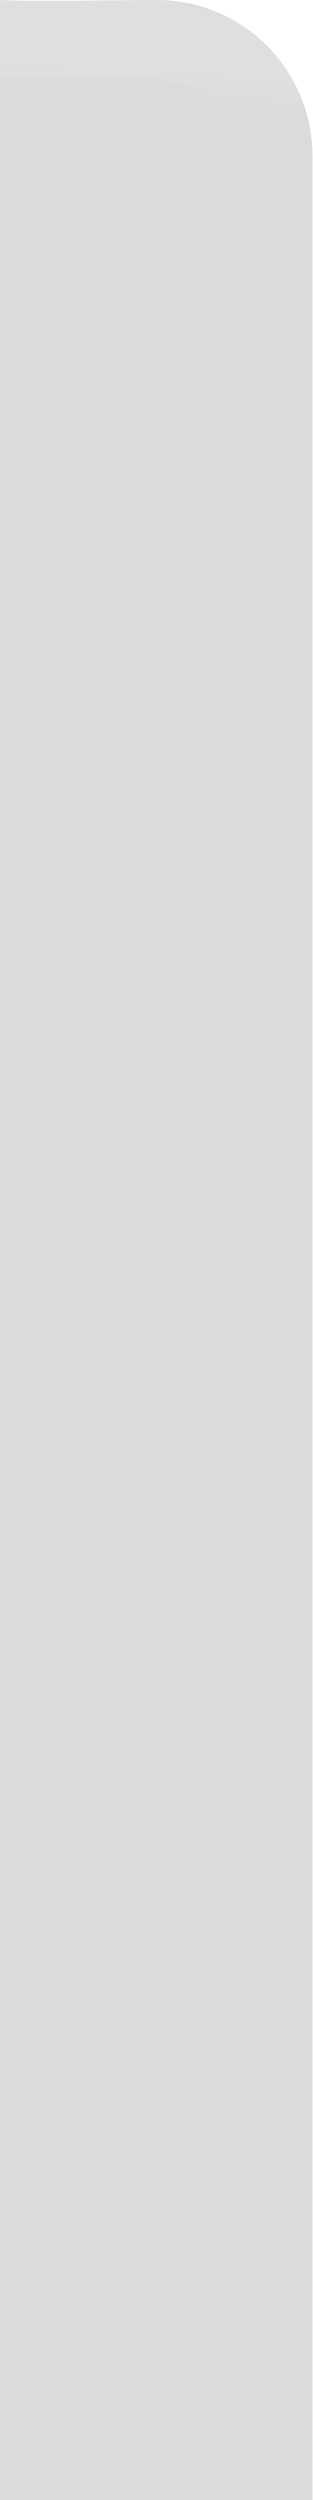
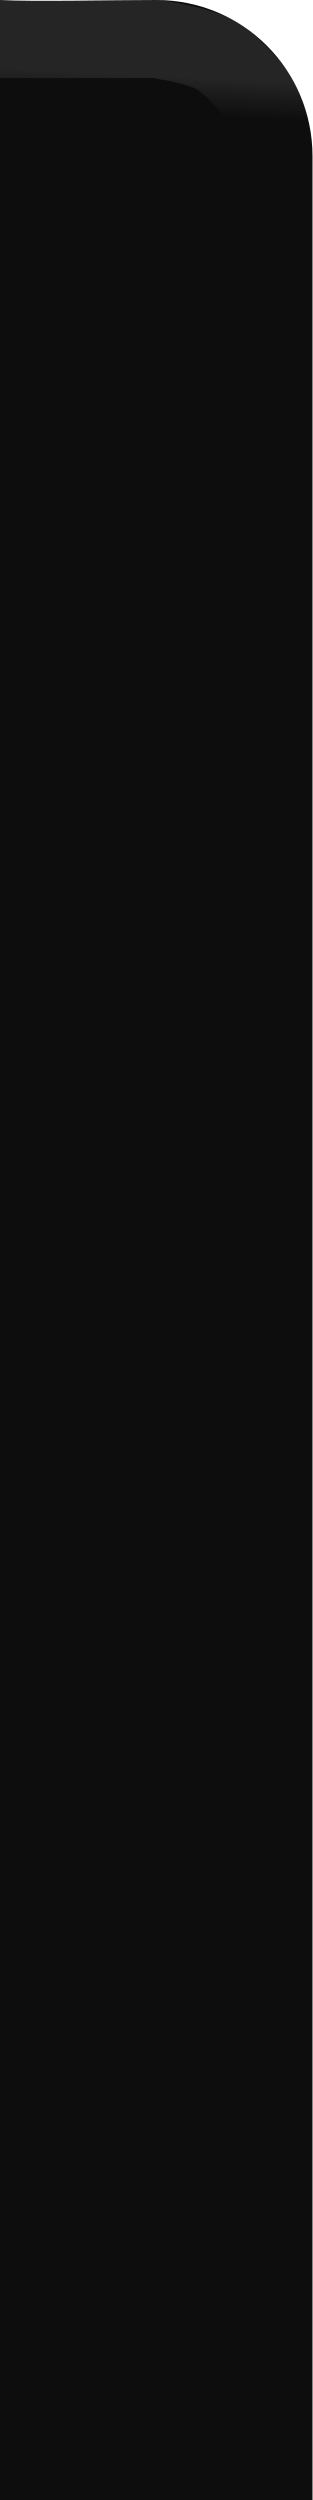
<svg xmlns="http://www.w3.org/2000/svg" xmlns:xlink="http://www.w3.org/1999/xlink" width="4" height="32" viewBox="0 0 4 32" id="svg4142" version="1.1">
  <defs id="defs4144">
    <linearGradient id="linearGradient4179">
      <stop style="stop-color:#ffffff;stop-opacity:1;" offset="0" id="stop4181" />
      <stop style="stop-color:#ffffff;stop-opacity:0;" offset="1" id="stop4183" />
    </linearGradient>
    <linearGradient xlink:href="#linearGradient4179" id="linearGradient4185" x1="1.016" y1="1021.385" x2="1.04" y2="1021.876" gradientUnits="userSpaceOnUse" gradientTransform="matrix(-1,0,0,1,4,0)" />
  </defs>
  <g id="layer1" transform="translate(0,-1020.362)">
-     <path style="opacity:1;fill:#DBDBDB;fill-opacity:1;fill-rule:nonzero;stroke:none;stroke-width:2.745;stroke-linecap:butt;stroke-linejoin:miter;stroke-miterlimit:4;stroke-dasharray:none;stroke-dashoffset:478.437;stroke-opacity:1" d="m 2,1020.362 c 1.108,0 2,0.892 2,2 l 0,21 0,7 0,2 -2,0 -2,0 0,-2 0,-7 0,-23 c 0.426,0.024 1.442,0 2,0 z" id="rect4140" />
+     <path style="opacity:1;fill:#0d0d0d;fill-opacity:1;fill-rule:nonzero;stroke:none;stroke-width:2.745;stroke-linecap:butt;stroke-linejoin:miter;stroke-miterlimit:4;stroke-dasharray:none;stroke-dashoffset:478.437;stroke-opacity:1" d="m 2,1020.362 c 1.108,0 2,0.892 2,2 l 0,21 0,7 0,2 -2,0 -2,0 0,-2 0,-7 0,-23 c 0.426,0.024 1.442,0 2,0 z" id="rect4140" />
    <path style="fill:none;fill-rule:evenodd;stroke:url(#linearGradient4185);stroke-width:1;stroke-linecap:square;stroke-linejoin:round;stroke-miterlimit:0;stroke-dasharray:none;stroke-opacity:0.097" d="m 3.605,1021.98 c 0,0 -0.478,-0.689 -0.826,-0.902 C 2.549,1020.937 2,1020.862 2,1020.862 l -2,0" id="path4153" />
  </g>
</svg>
